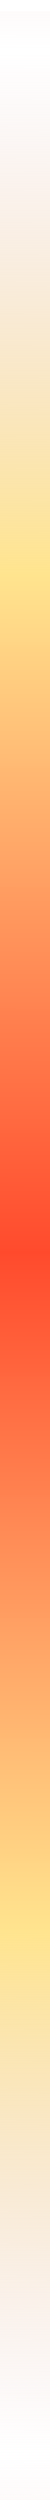
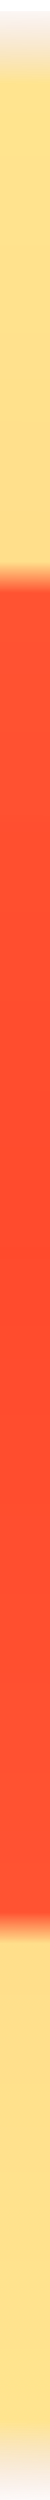
- <svg xmlns="http://www.w3.org/2000/svg" xmlns:ns1="http://www.openswatchbook.org/uri/2009/osb" xmlns:xlink="http://www.w3.org/1999/xlink" width="1" height="50" viewBox="0 0 0.265 13.229" version="1.1" id="svg2532">
+ <svg xmlns="http://www.w3.org/2000/svg" xmlns:xlink="http://www.w3.org/1999/xlink" width="1" height="50" viewBox="0 0 0.265 13.229" version="1.1" id="svg2532">
  <defs id="defs2526">
-     <linearGradient id="linearGradient3140" ns1:paint="gradient">
+     <linearGradient id="linearGradient3140">
      <stop style="stop-color:#e2bcbc;stop-opacity:0" offset="0" id="stop3136" />
-       <stop style="stop-color:#ffdf78;stop-opacity:0.831" offset="0.434" id="stop3195" />
+       <stop style="stop-color:#ffdf78;stop-opacity:0.831" offset="0.07" id="stop3195" />
+       <stop style="stop-color:#ffd974;stop-opacity:0.831;" offset="0.421" id="stop1534" />
+       <stop style="stop-color:#ffd974;stop-opacity:0.831;" offset="0.45" id="stop956" />
+       <stop style="stop-color:#ff340d;stop-opacity:0.847;" offset="0.475" id="stop1600" />
      <stop style="stop-color:#ff2b08;stop-opacity:0.853" offset="1" id="stop3138" />
    </linearGradient>
-     <linearGradient xlink:href="#linearGradient3140" id="linearGradient3185" x1="0.159" y1="12.989" x2="0.174" y2="6.629" gradientUnits="userSpaceOnUse" spreadMethod="reflect" />
+     <linearGradient xlink:href="#linearGradient3140" id="linearGradient3185" x1="0.15" y1="13.282" x2="0.174" y2="6.629" gradientUnits="userSpaceOnUse" spreadMethod="reflect" />
  </defs>
  <g id="layer1">
    <path style="opacity:1;mix-blend-mode:normal;fill:none;fill-opacity:1;stroke:url(#linearGradient3185);stroke-width:26.458;stroke-linecap:butt;stroke-linejoin:round;stroke-miterlimit:4;stroke-dasharray:none;stroke-opacity:1;paint-order:stroke fill markers" d="M 0.242,0.049 0.239,13.346" id="path2302" />
  </g>
</svg>
